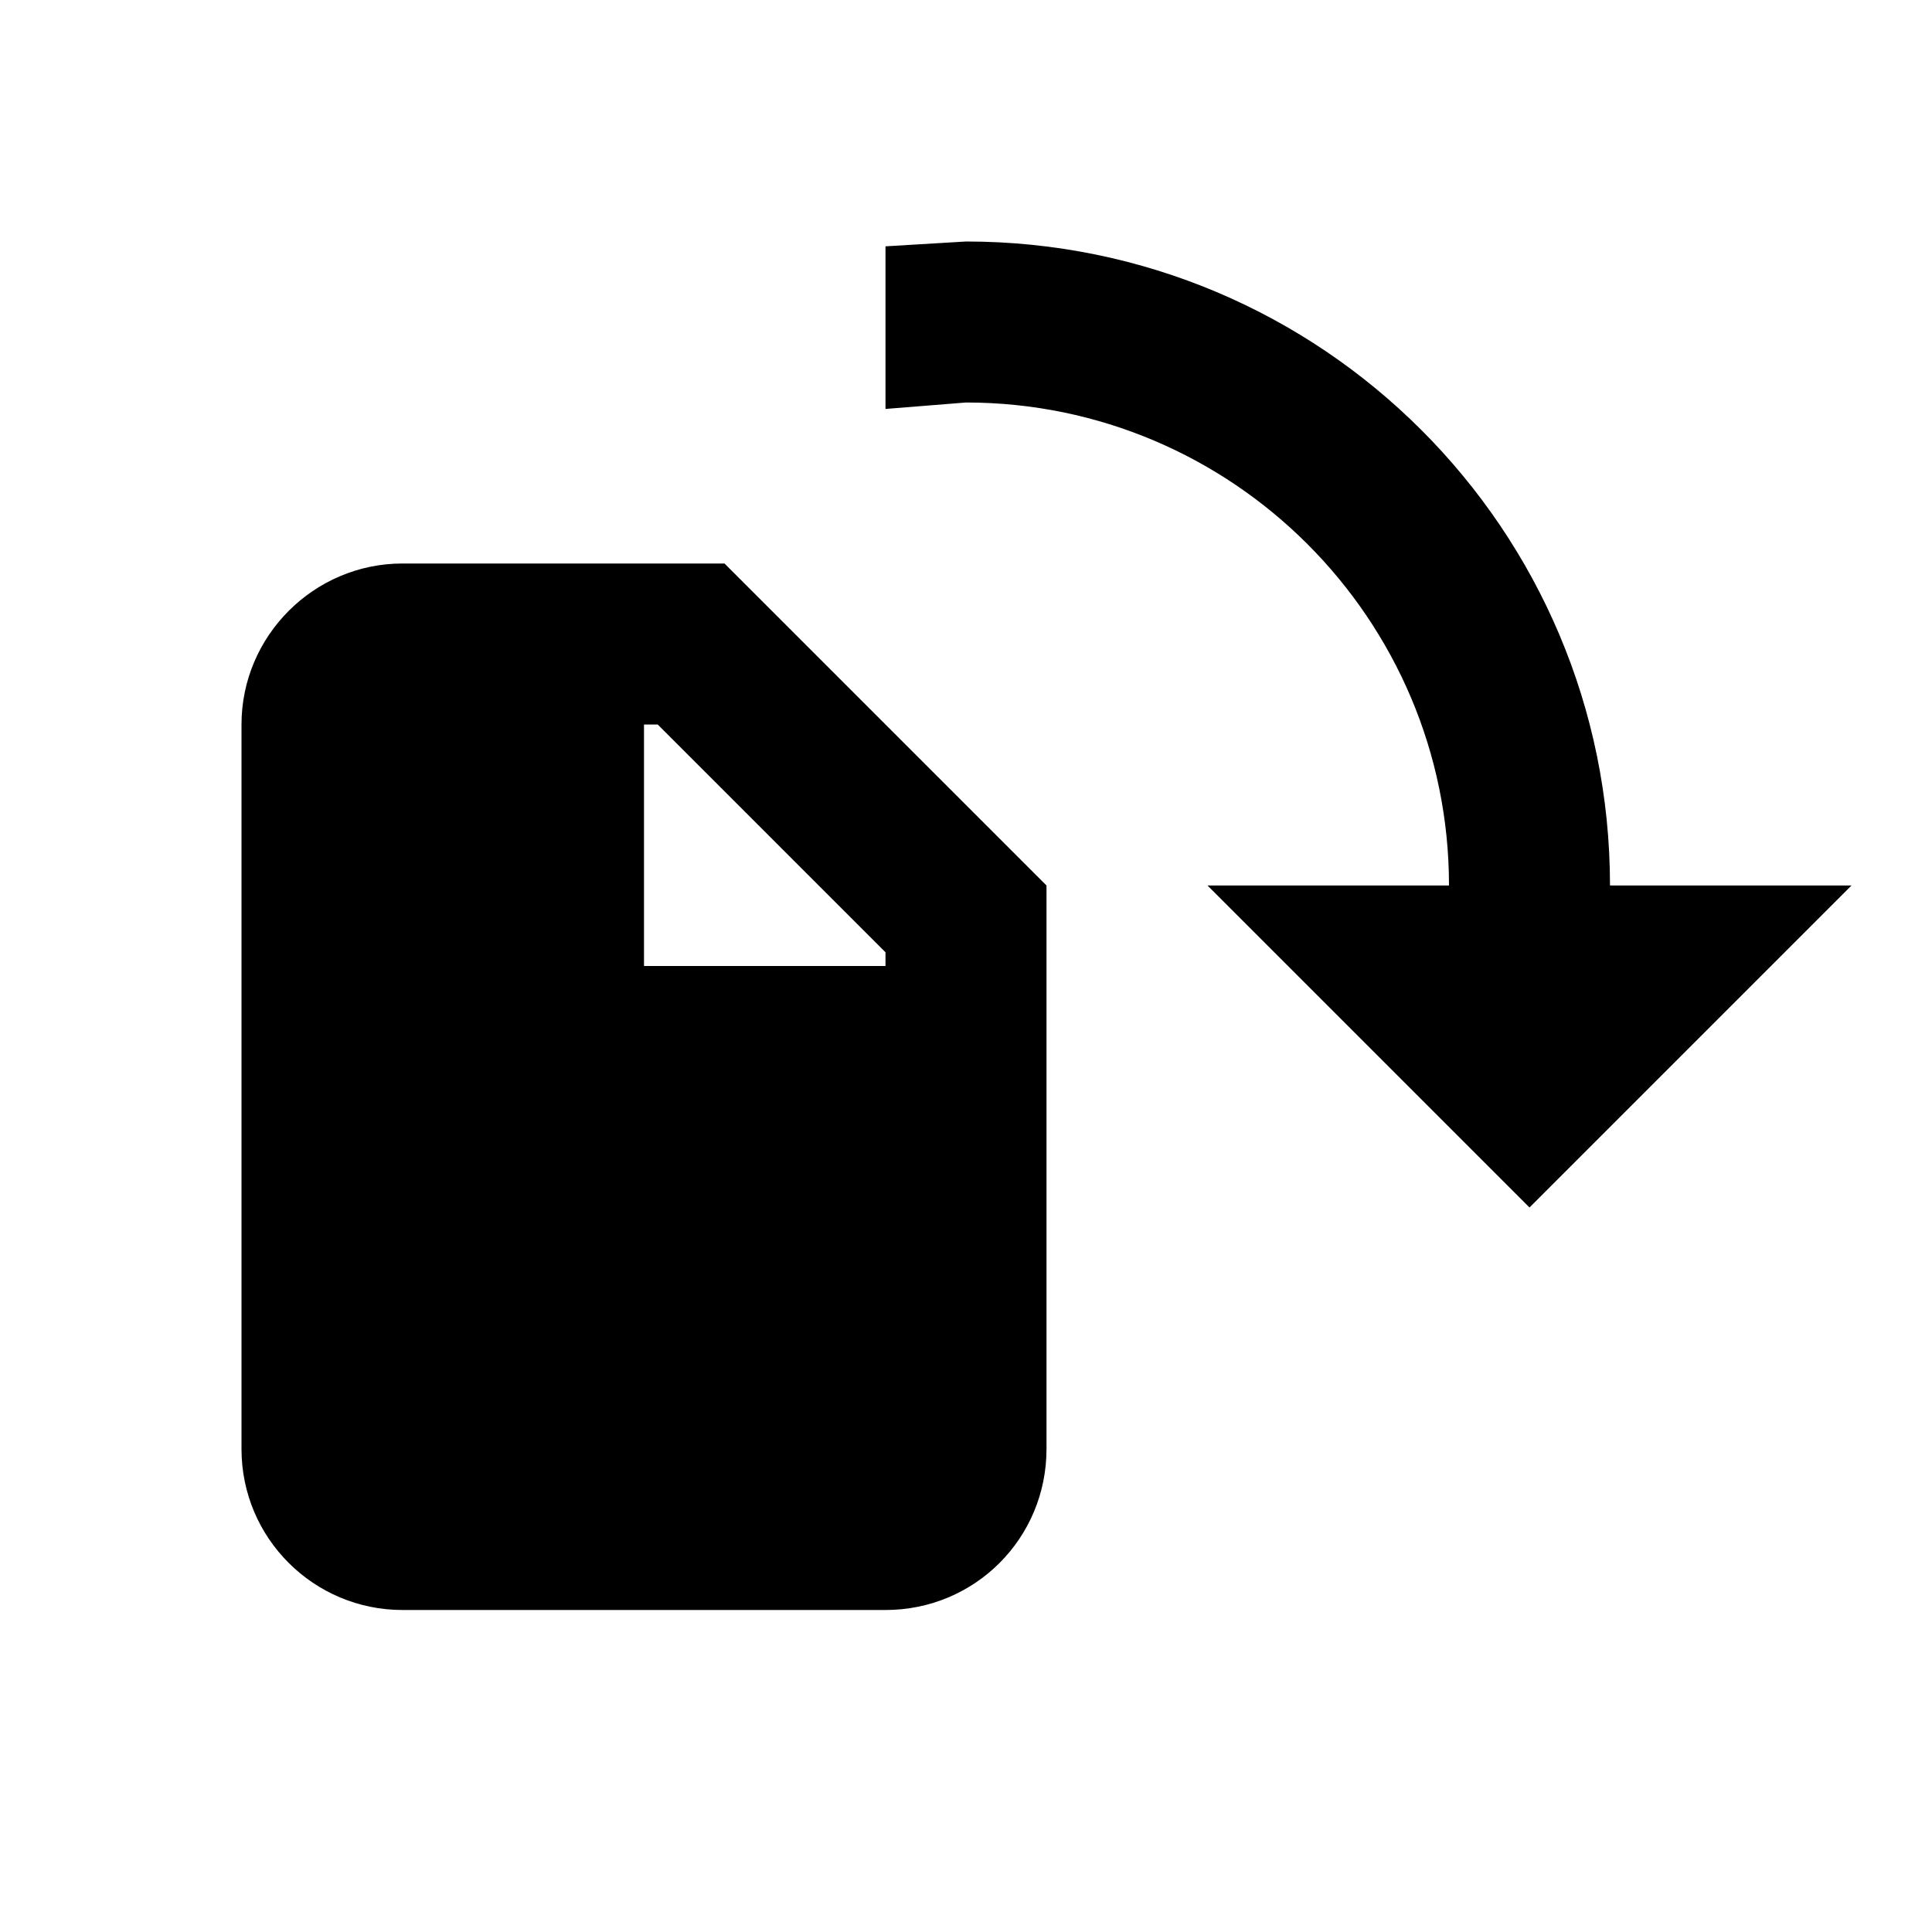
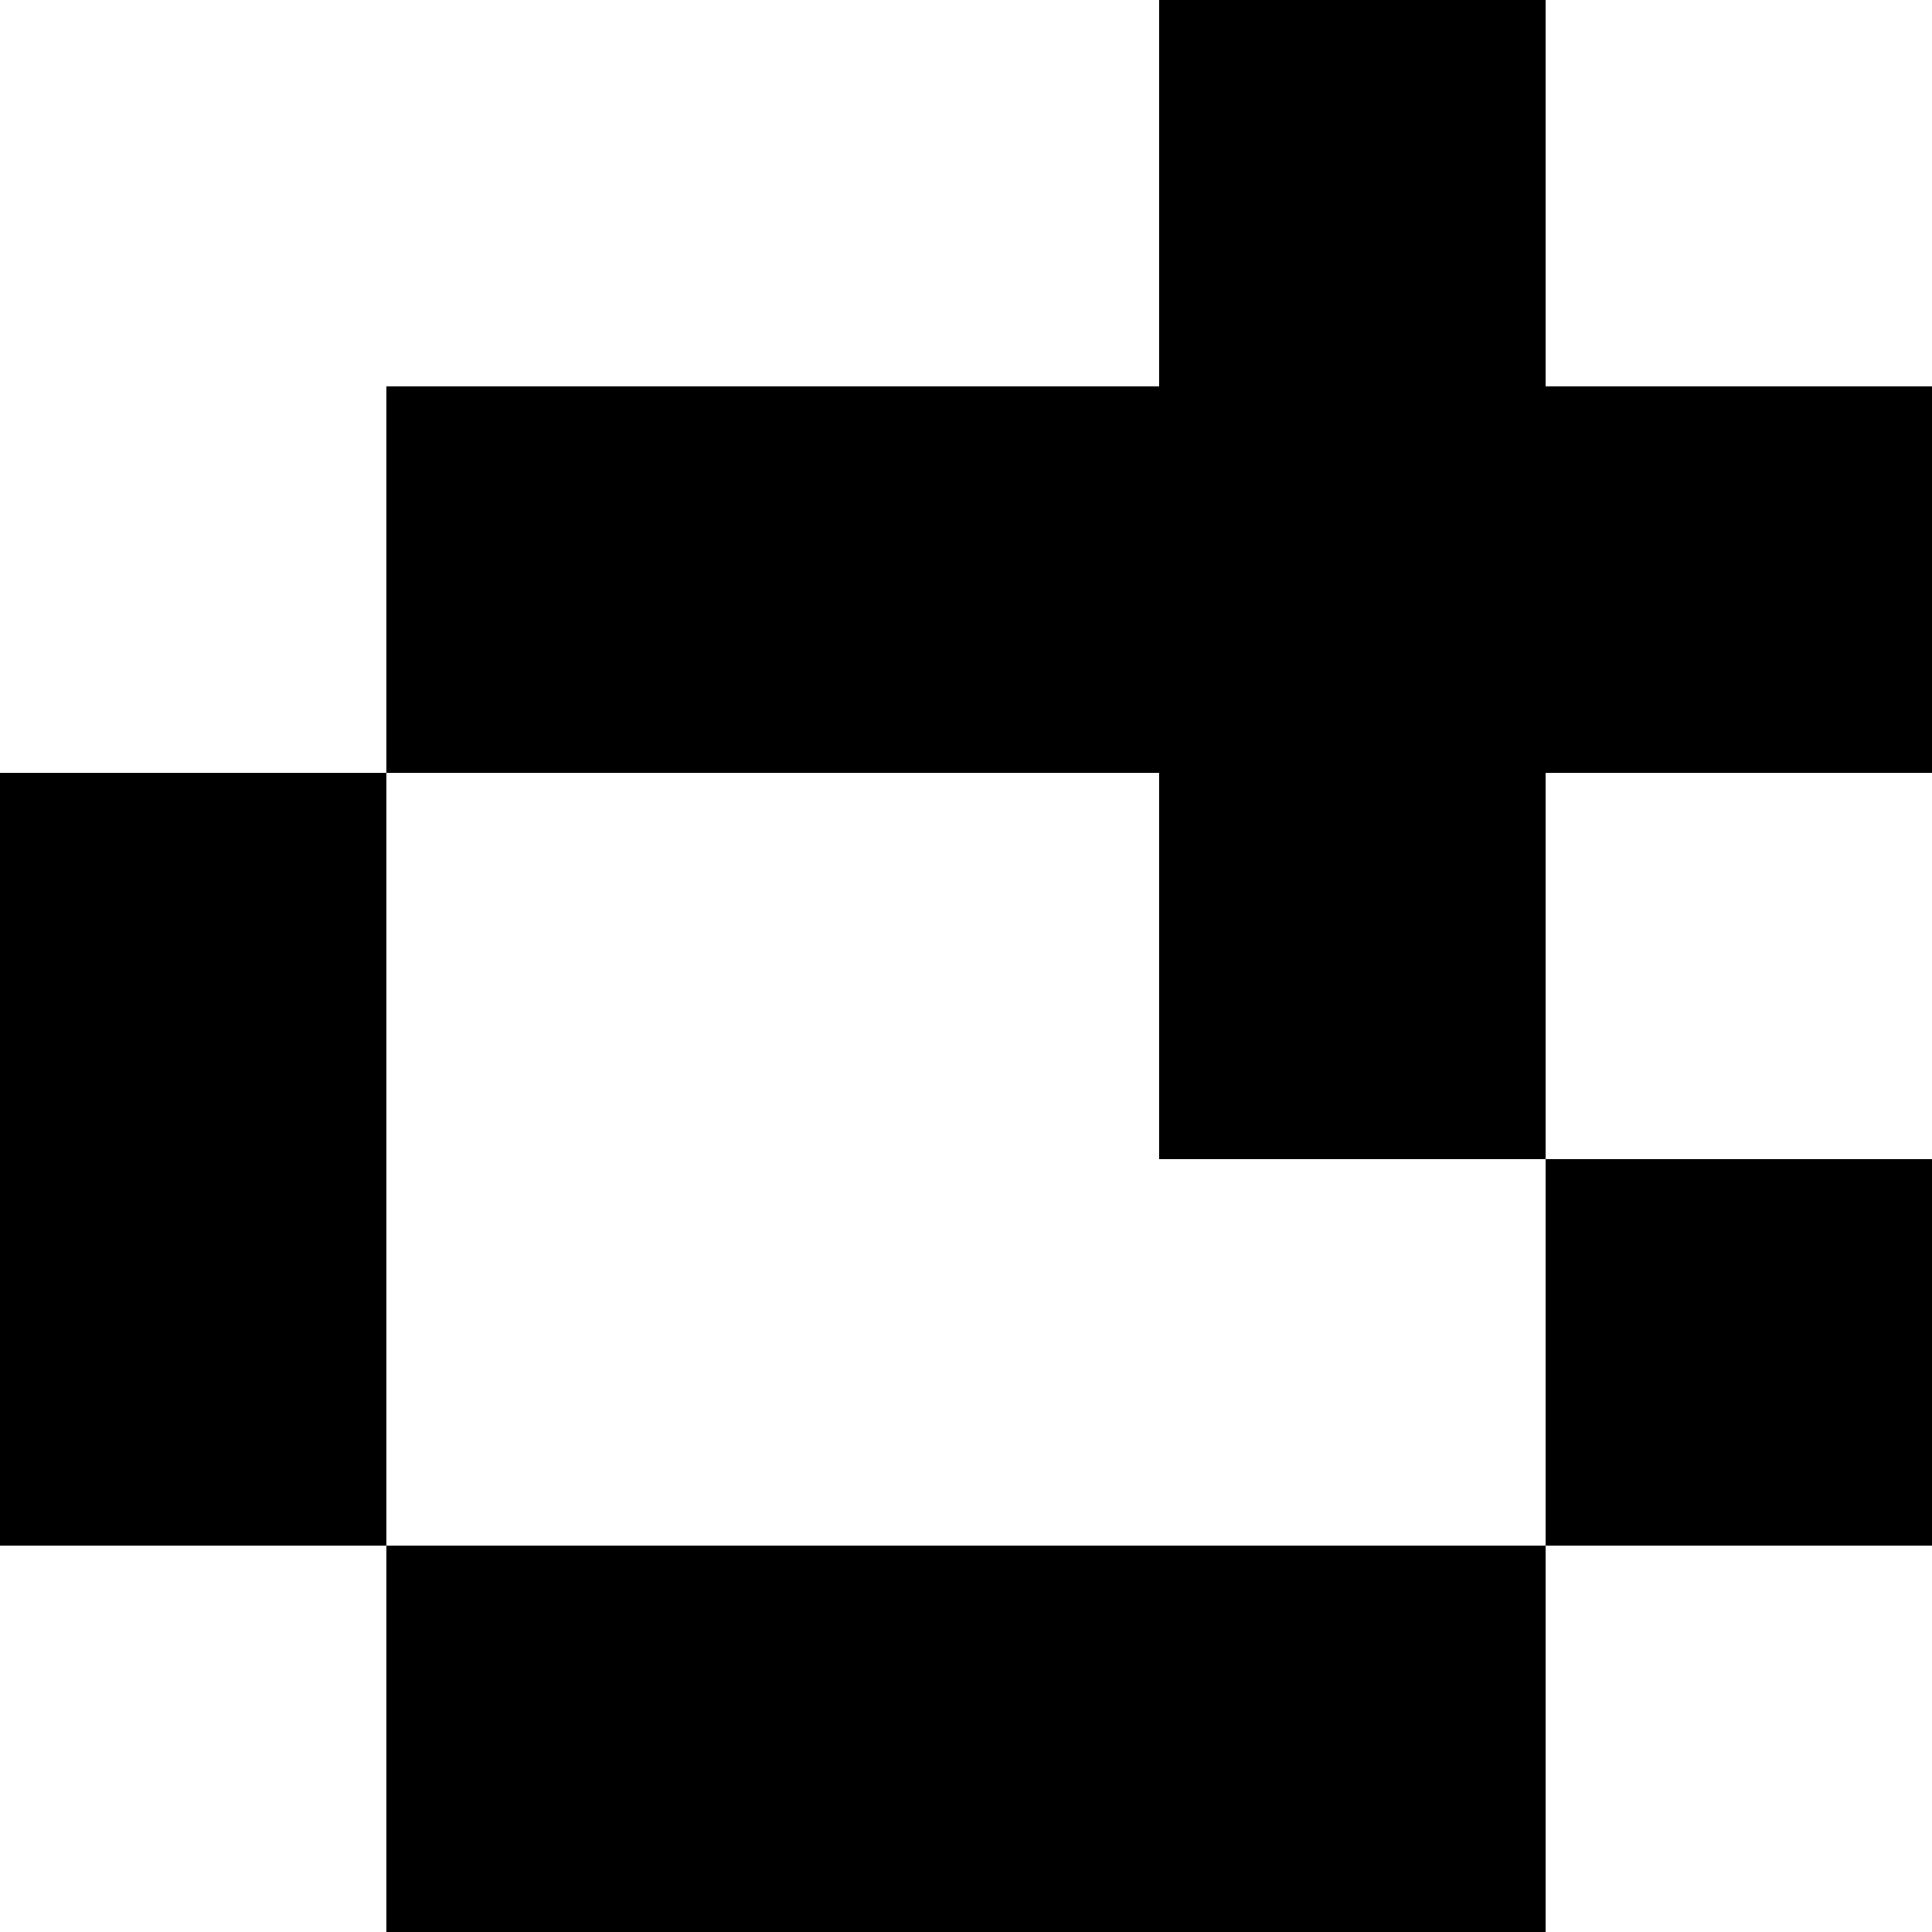
- <svg xmlns="http://www.w3.org/2000/svg" viewBox="0 0 24 24">
-   <path d="M5 20C3.9 20 3 19.11 3 18V9C3 7.9 3.9 7 5 7H9L13 11V18C13 19.11 12.11 20 11 20H5M11 11.83L8.17 9H8V12H11V11.83M20 11H23L19 15L15 11H18C18 7.69 15.31 5 12 5L11 5.08V3.06L12 3C16.42 3 20 6.58 20 11" />
+ <svg xmlns="http://www.w3.org/2000/svg" viewBox="0 0 15 15">
+   <path fill-rule="evenodd" d="M12 12L12 15L3 15L3 12ZM9 3L9 0L12 0L12 3L15 3L15 6L12 6L12 9L9 9L9 6L3 6L3 3ZM12 12L12 9L15 9L15 12ZM3 6L3 12L0 12L0 6Z" />
</svg>
